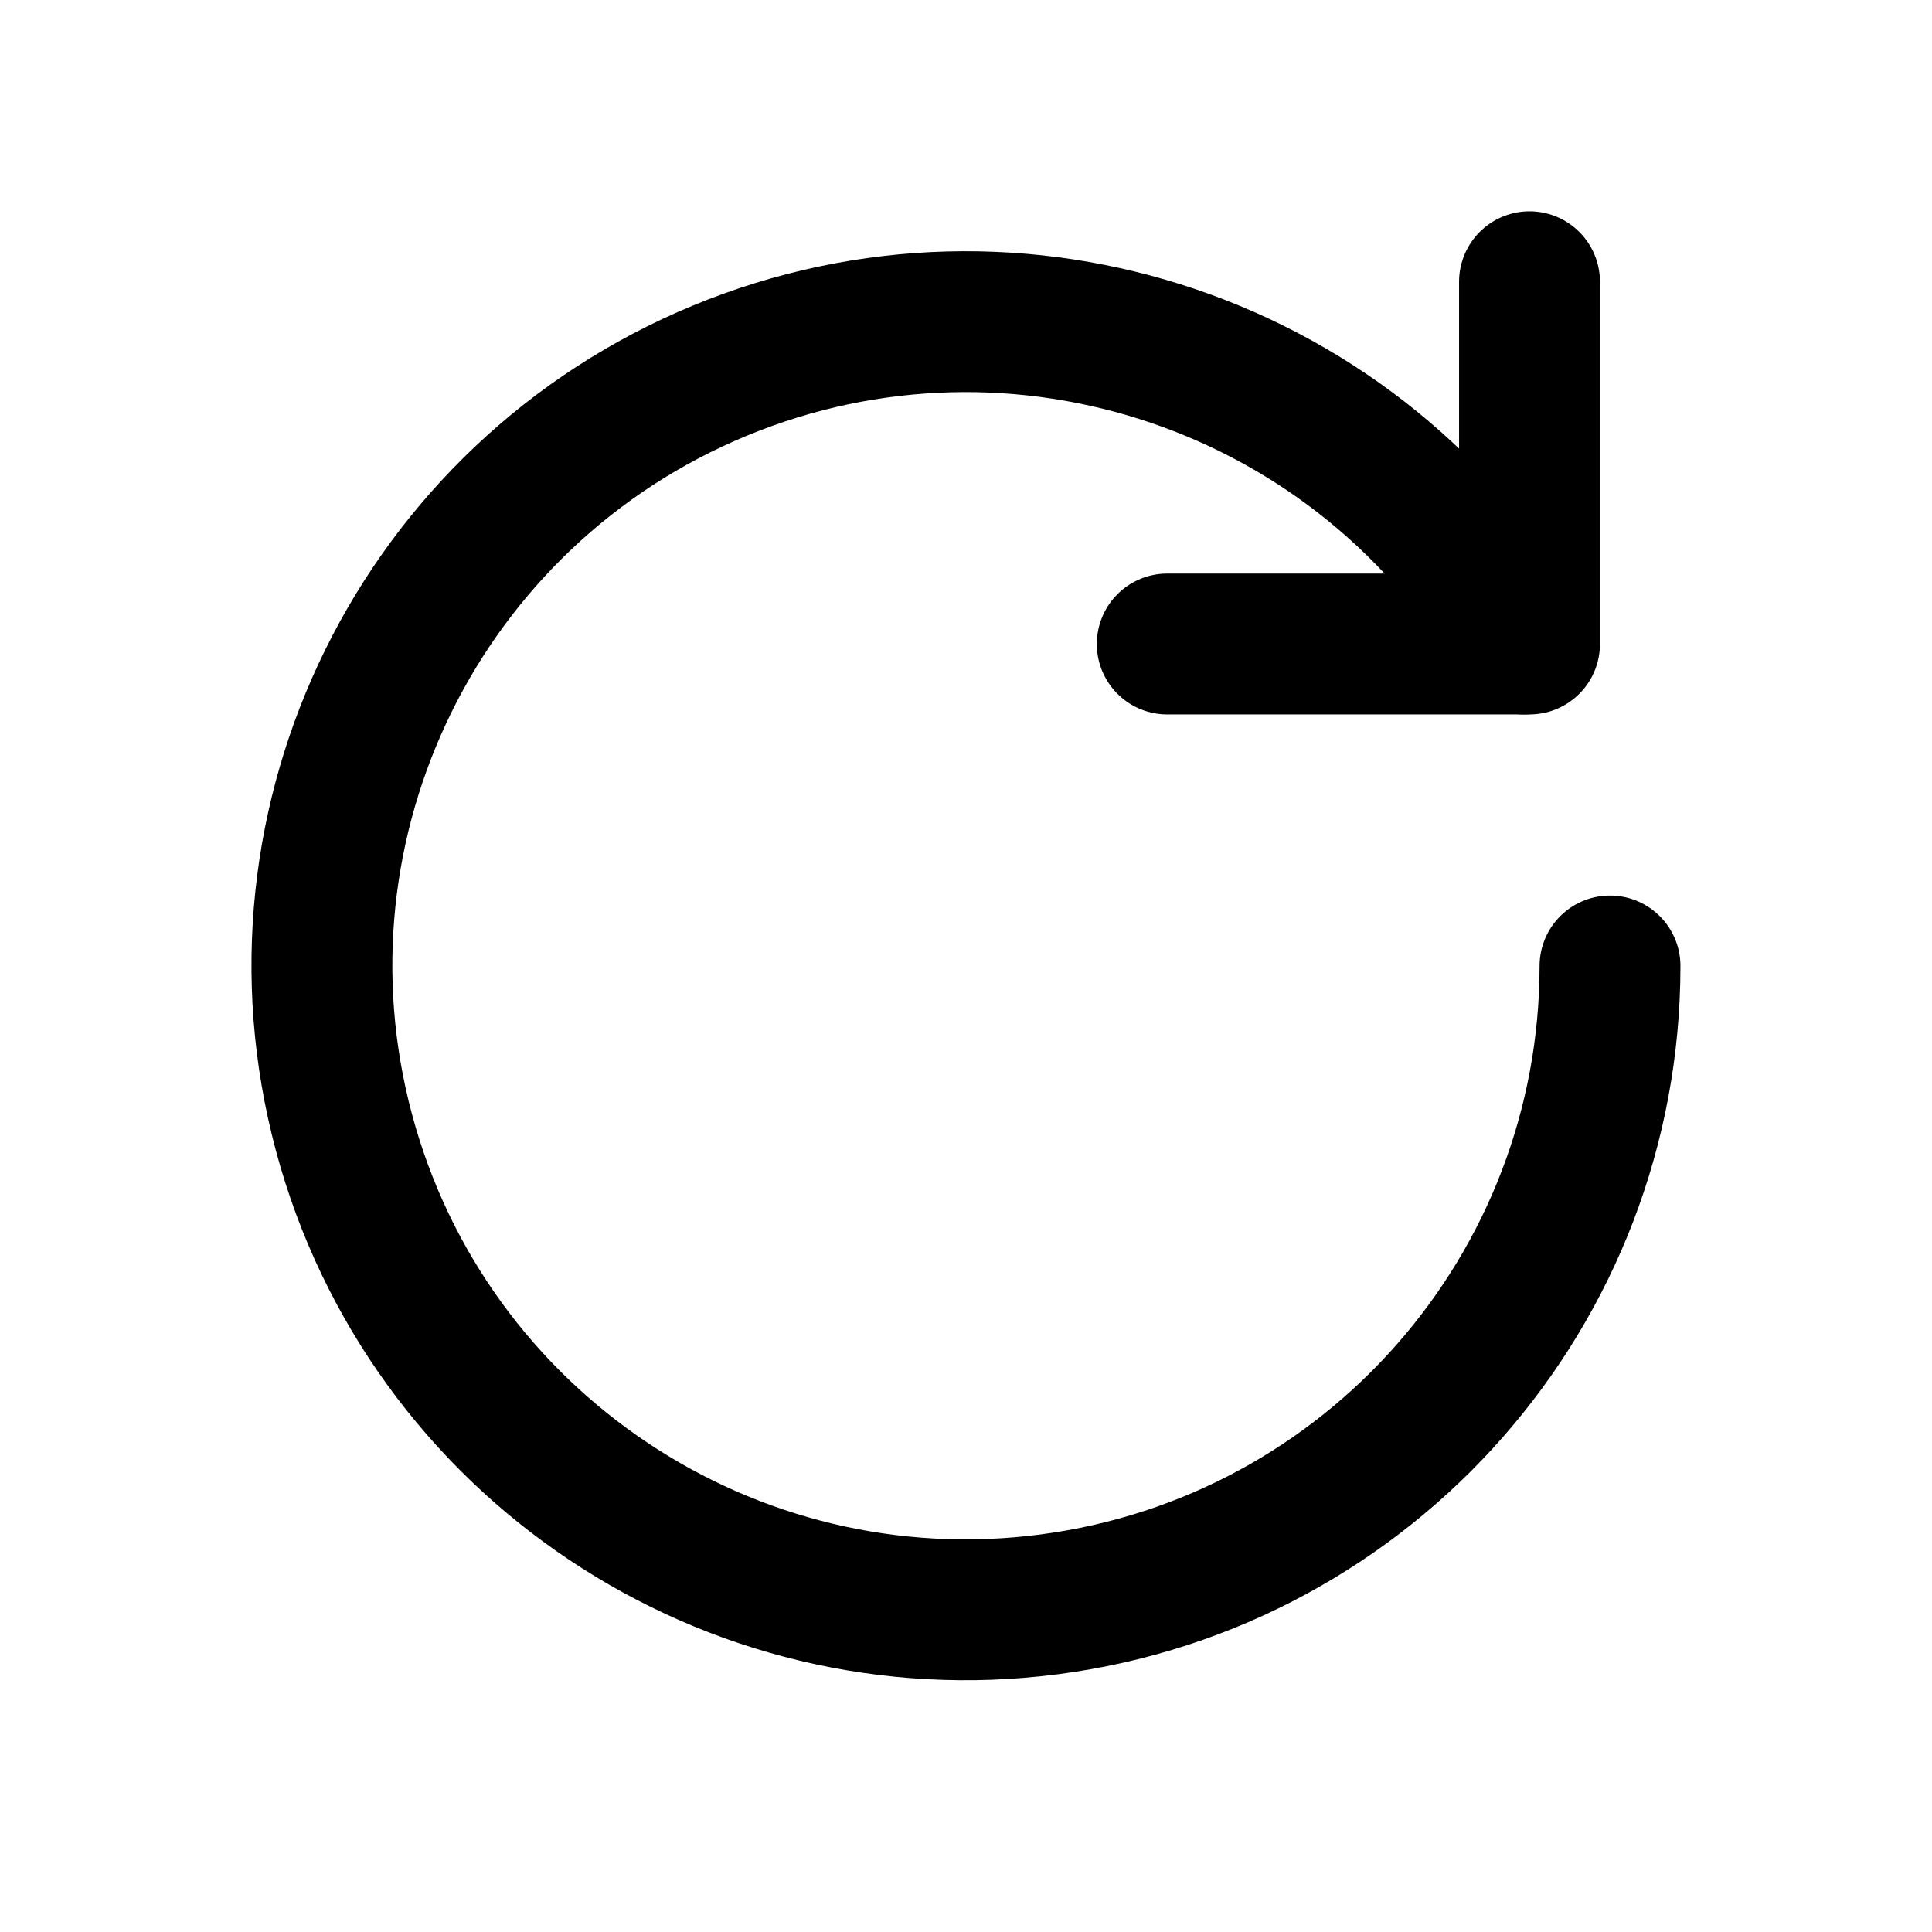
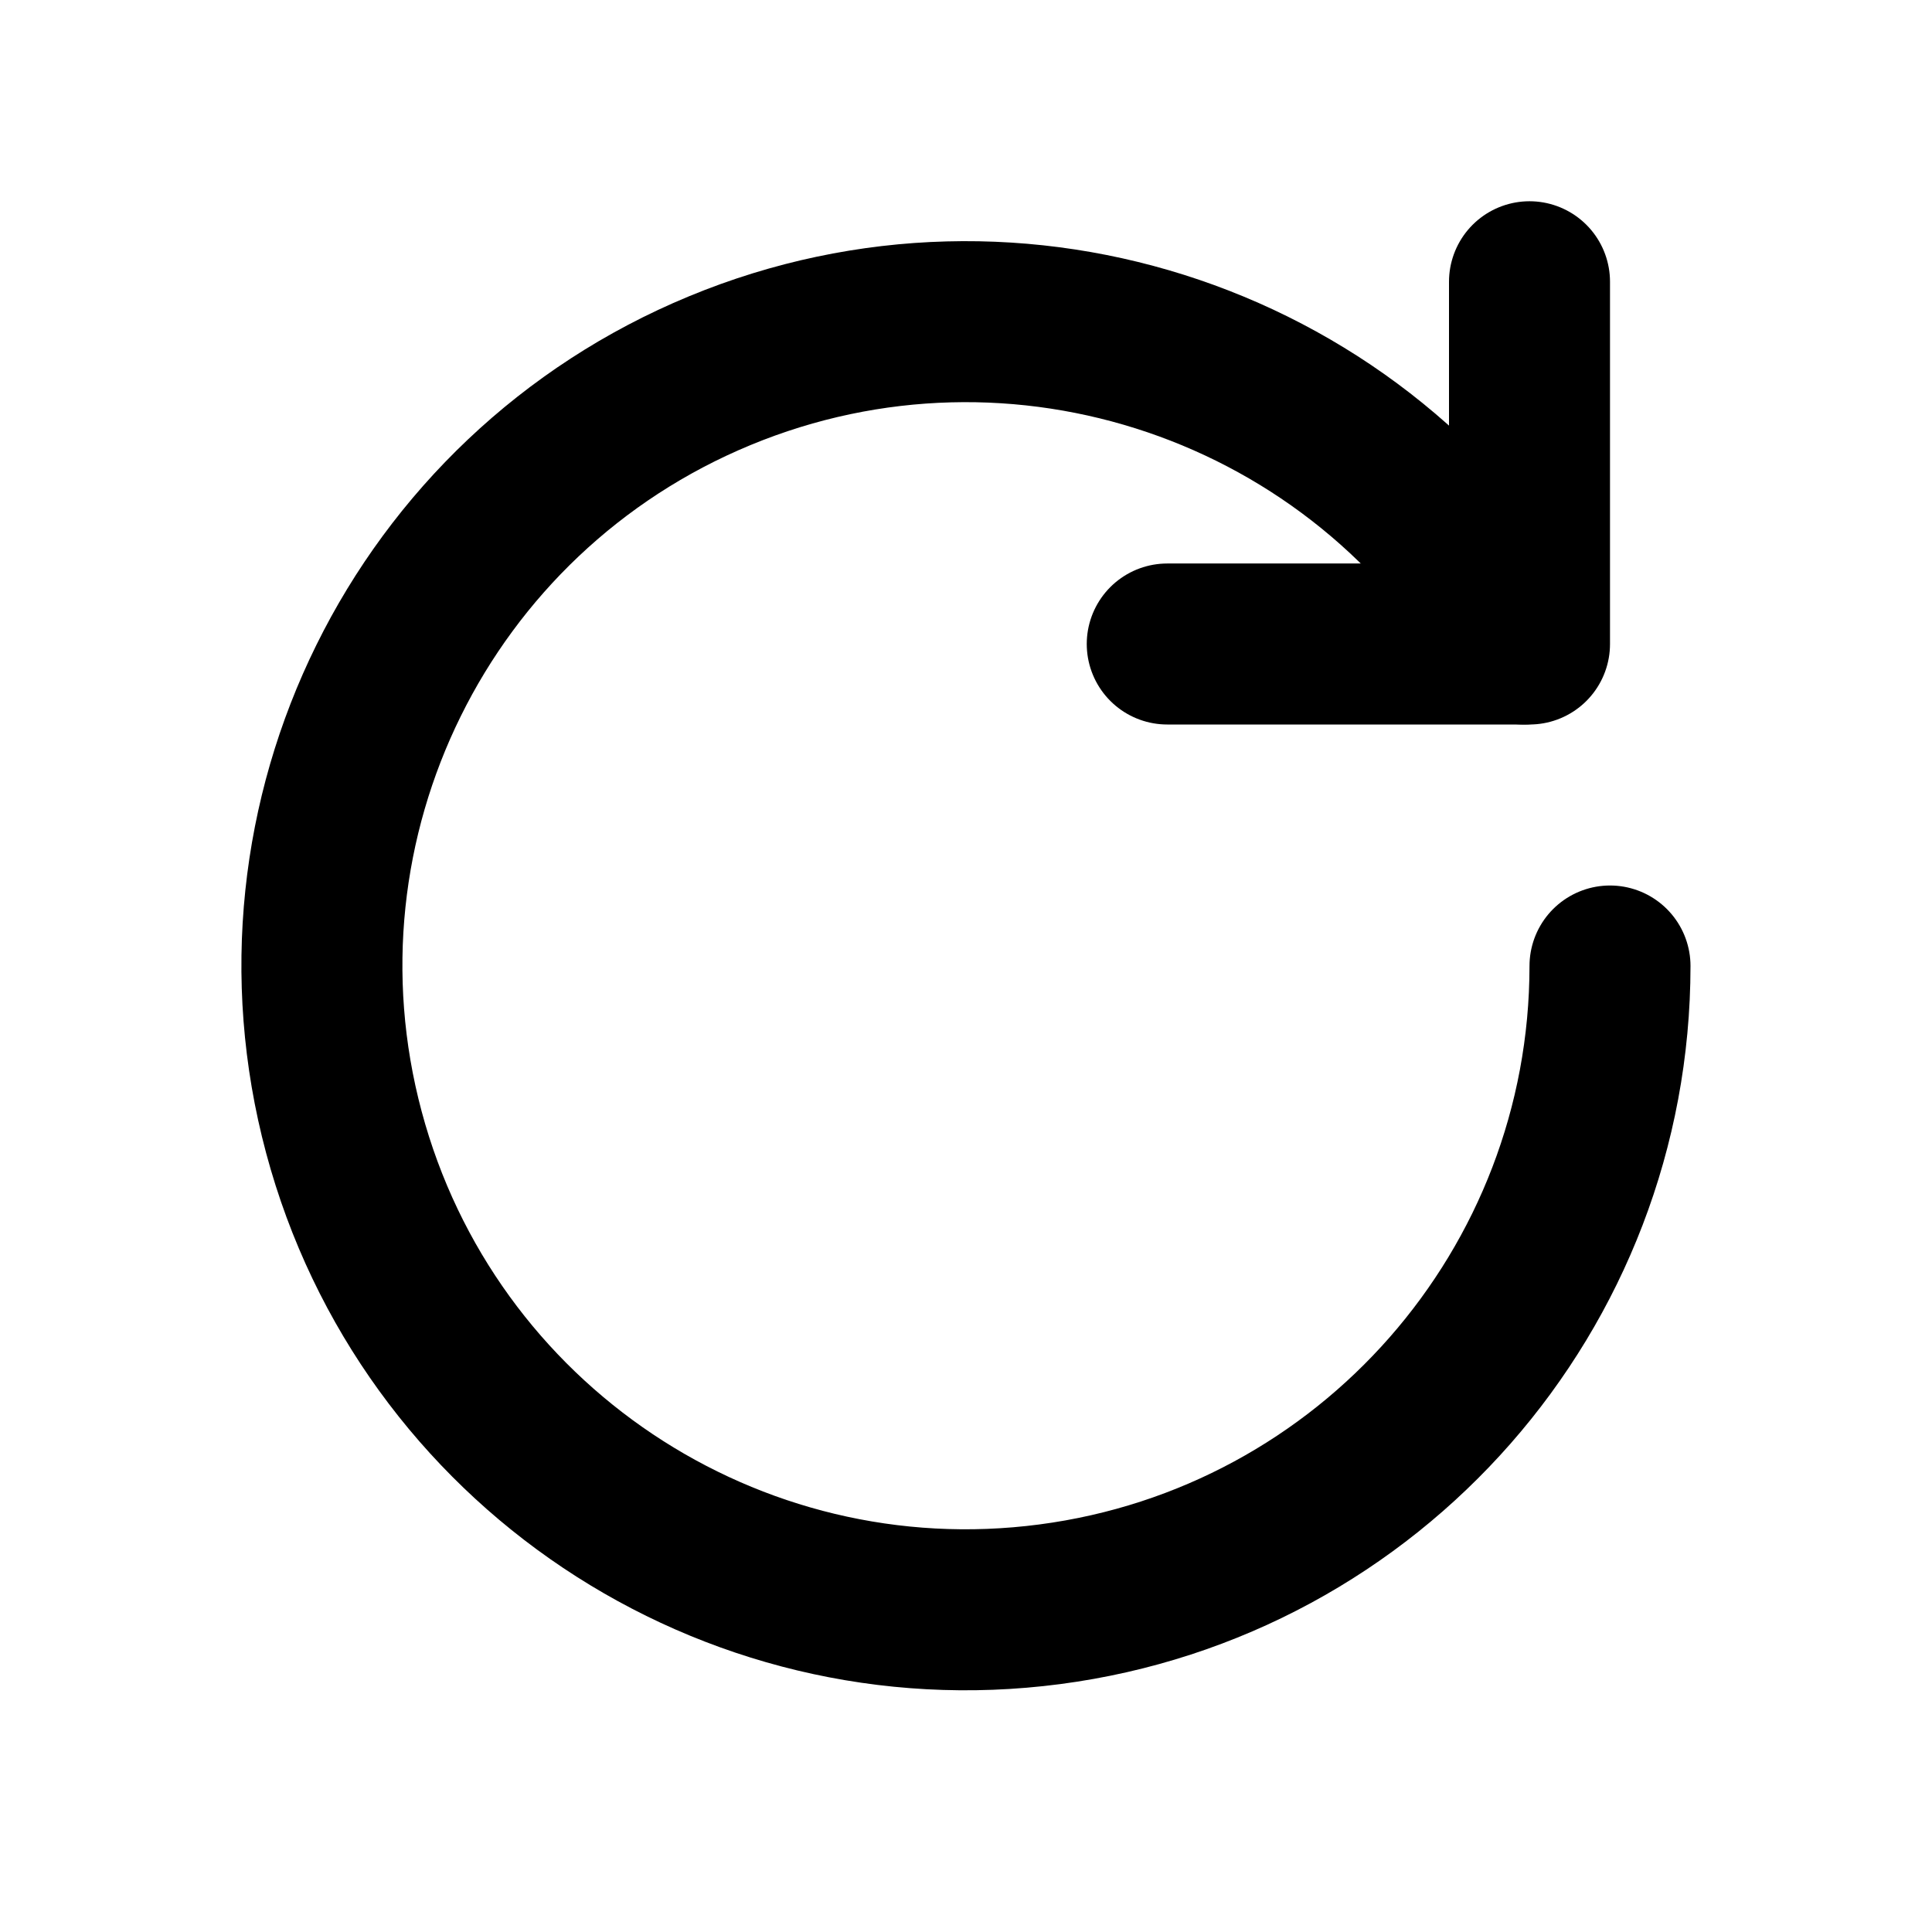
- <svg xmlns="http://www.w3.org/2000/svg" viewBox="0 0 24 24" fill="none" stroke="#000" stroke-width="1.75" stroke-linecap="round" stroke-linejoin="round">
+ <svg xmlns="http://www.w3.org/2000/svg" viewBox="0 0 24 24" fill="none" stroke="#000" stroke-width="2" stroke-linecap="round" stroke-linejoin="round">
  <path d="M18.93 8A8 8 0 1 0 20 12" />
  <path d="M19 3.5V8h-4.5" />
</svg>
